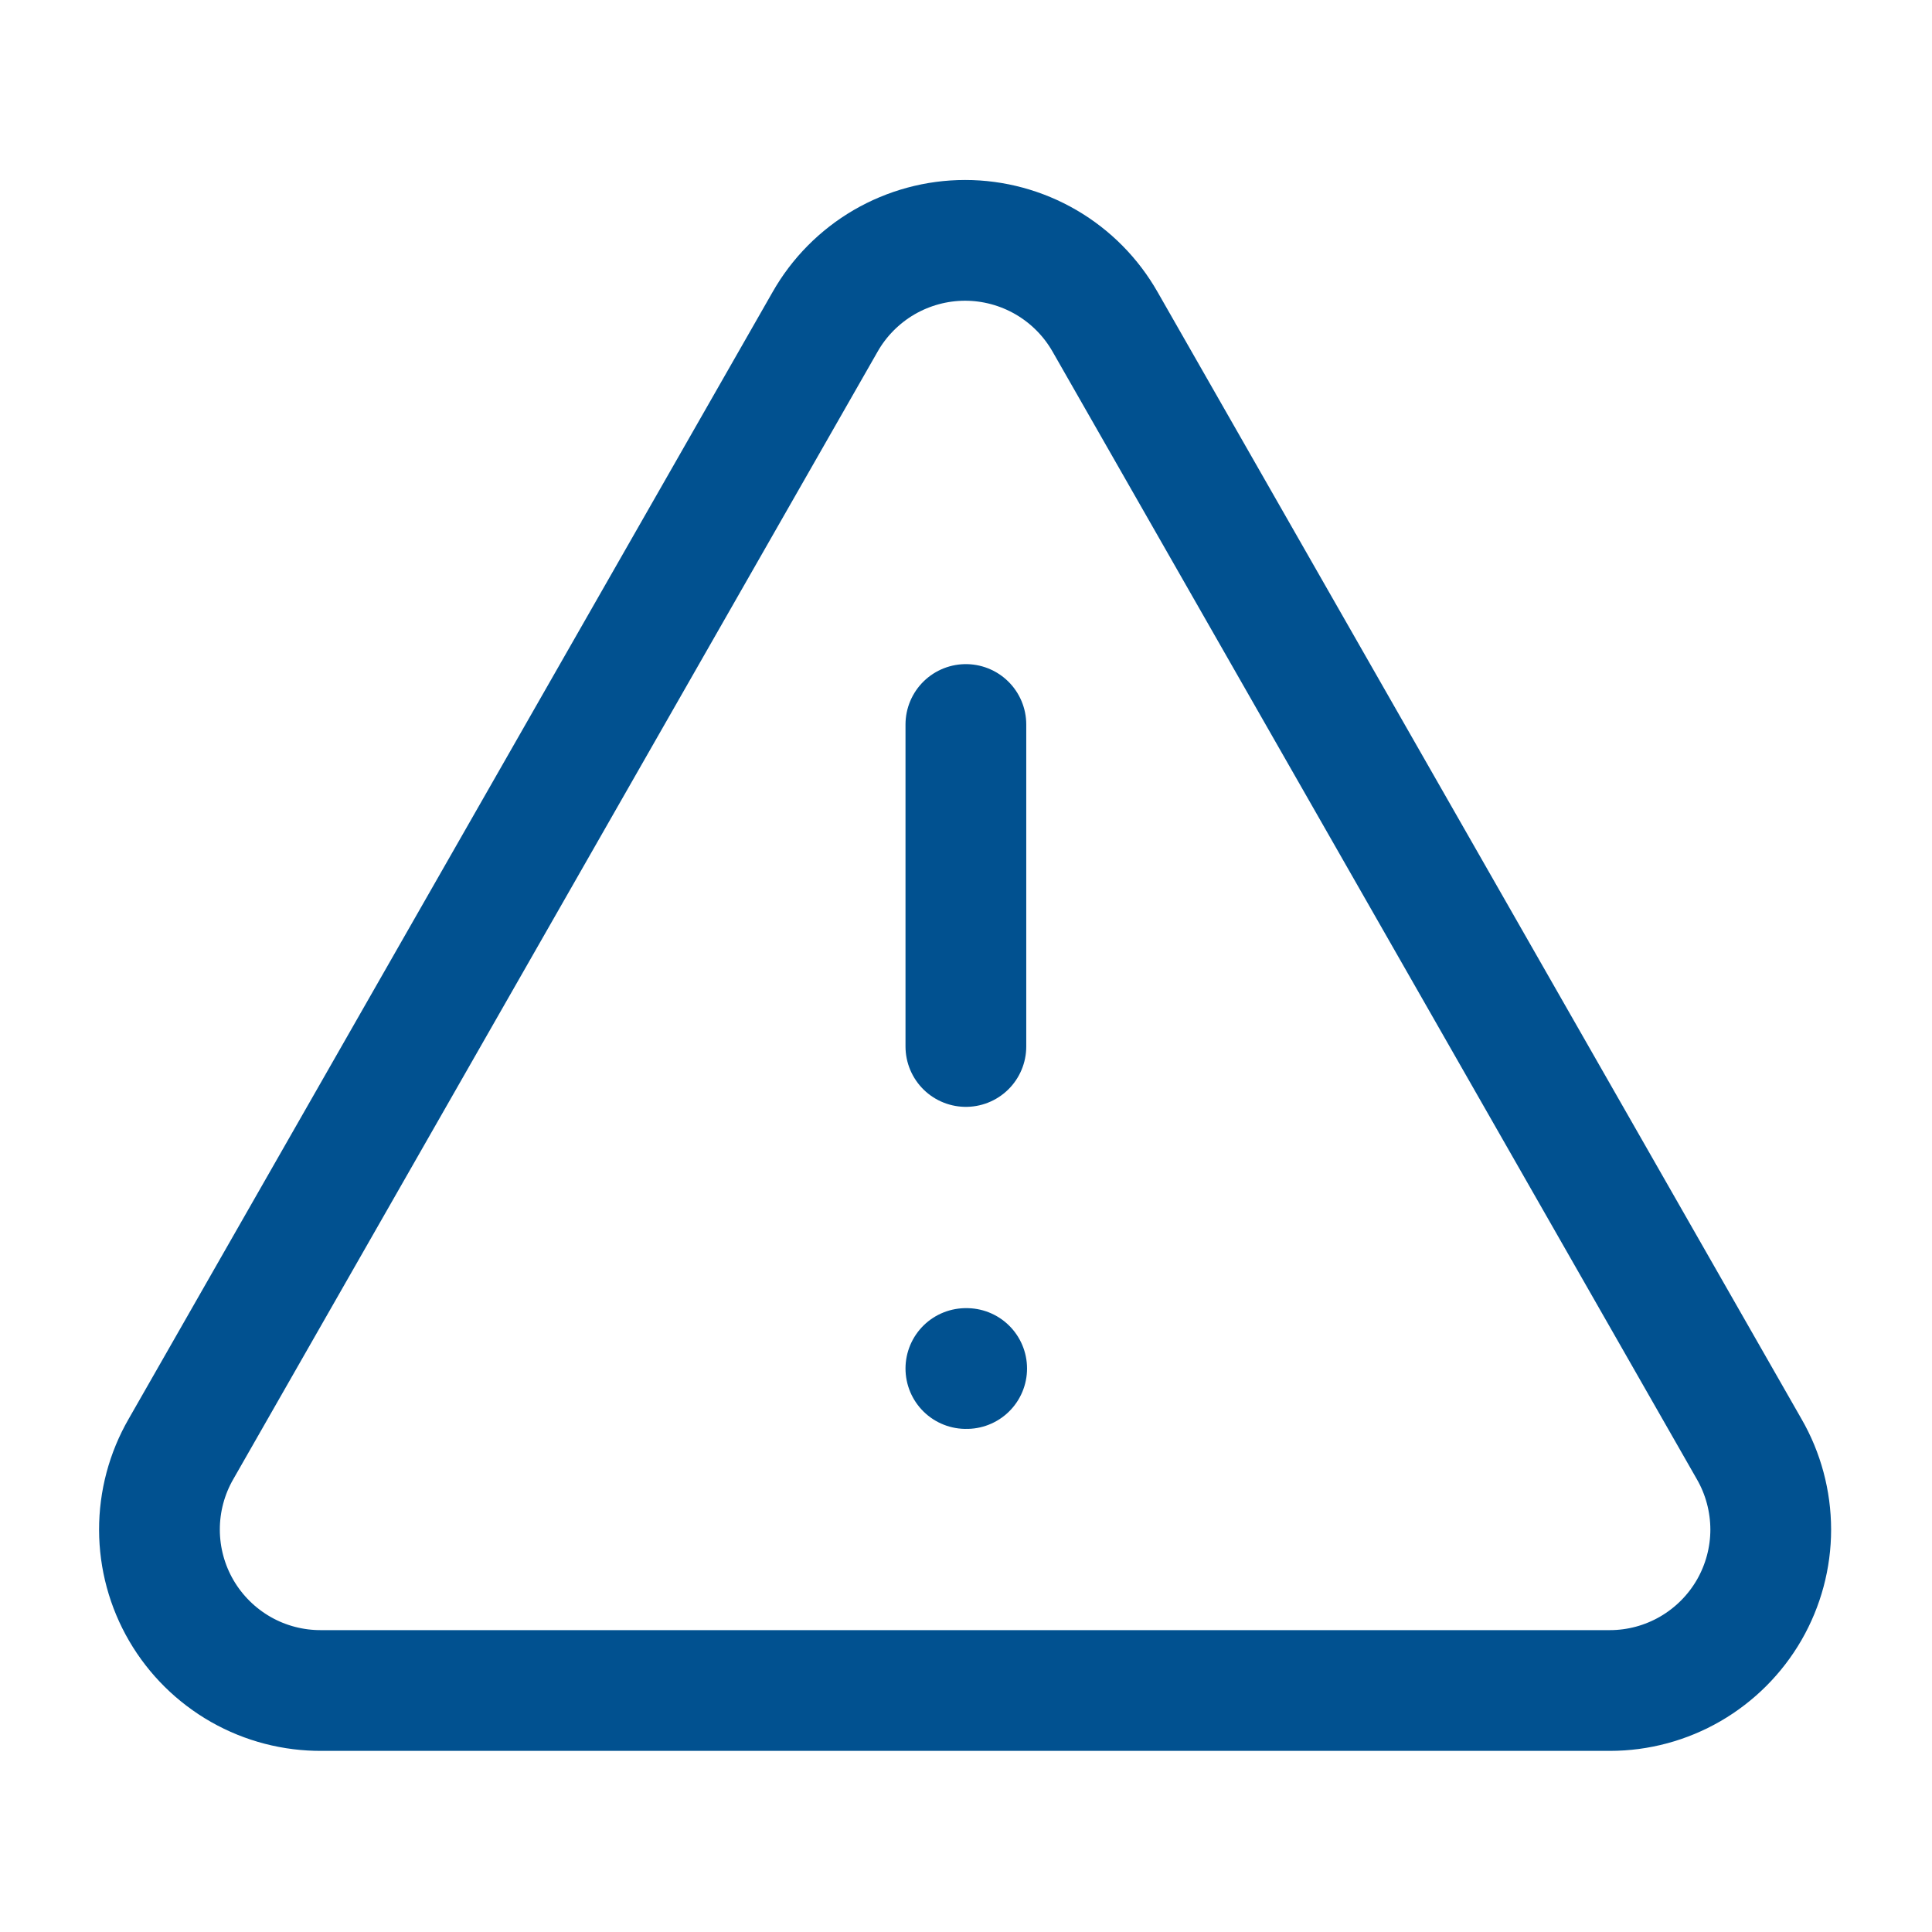
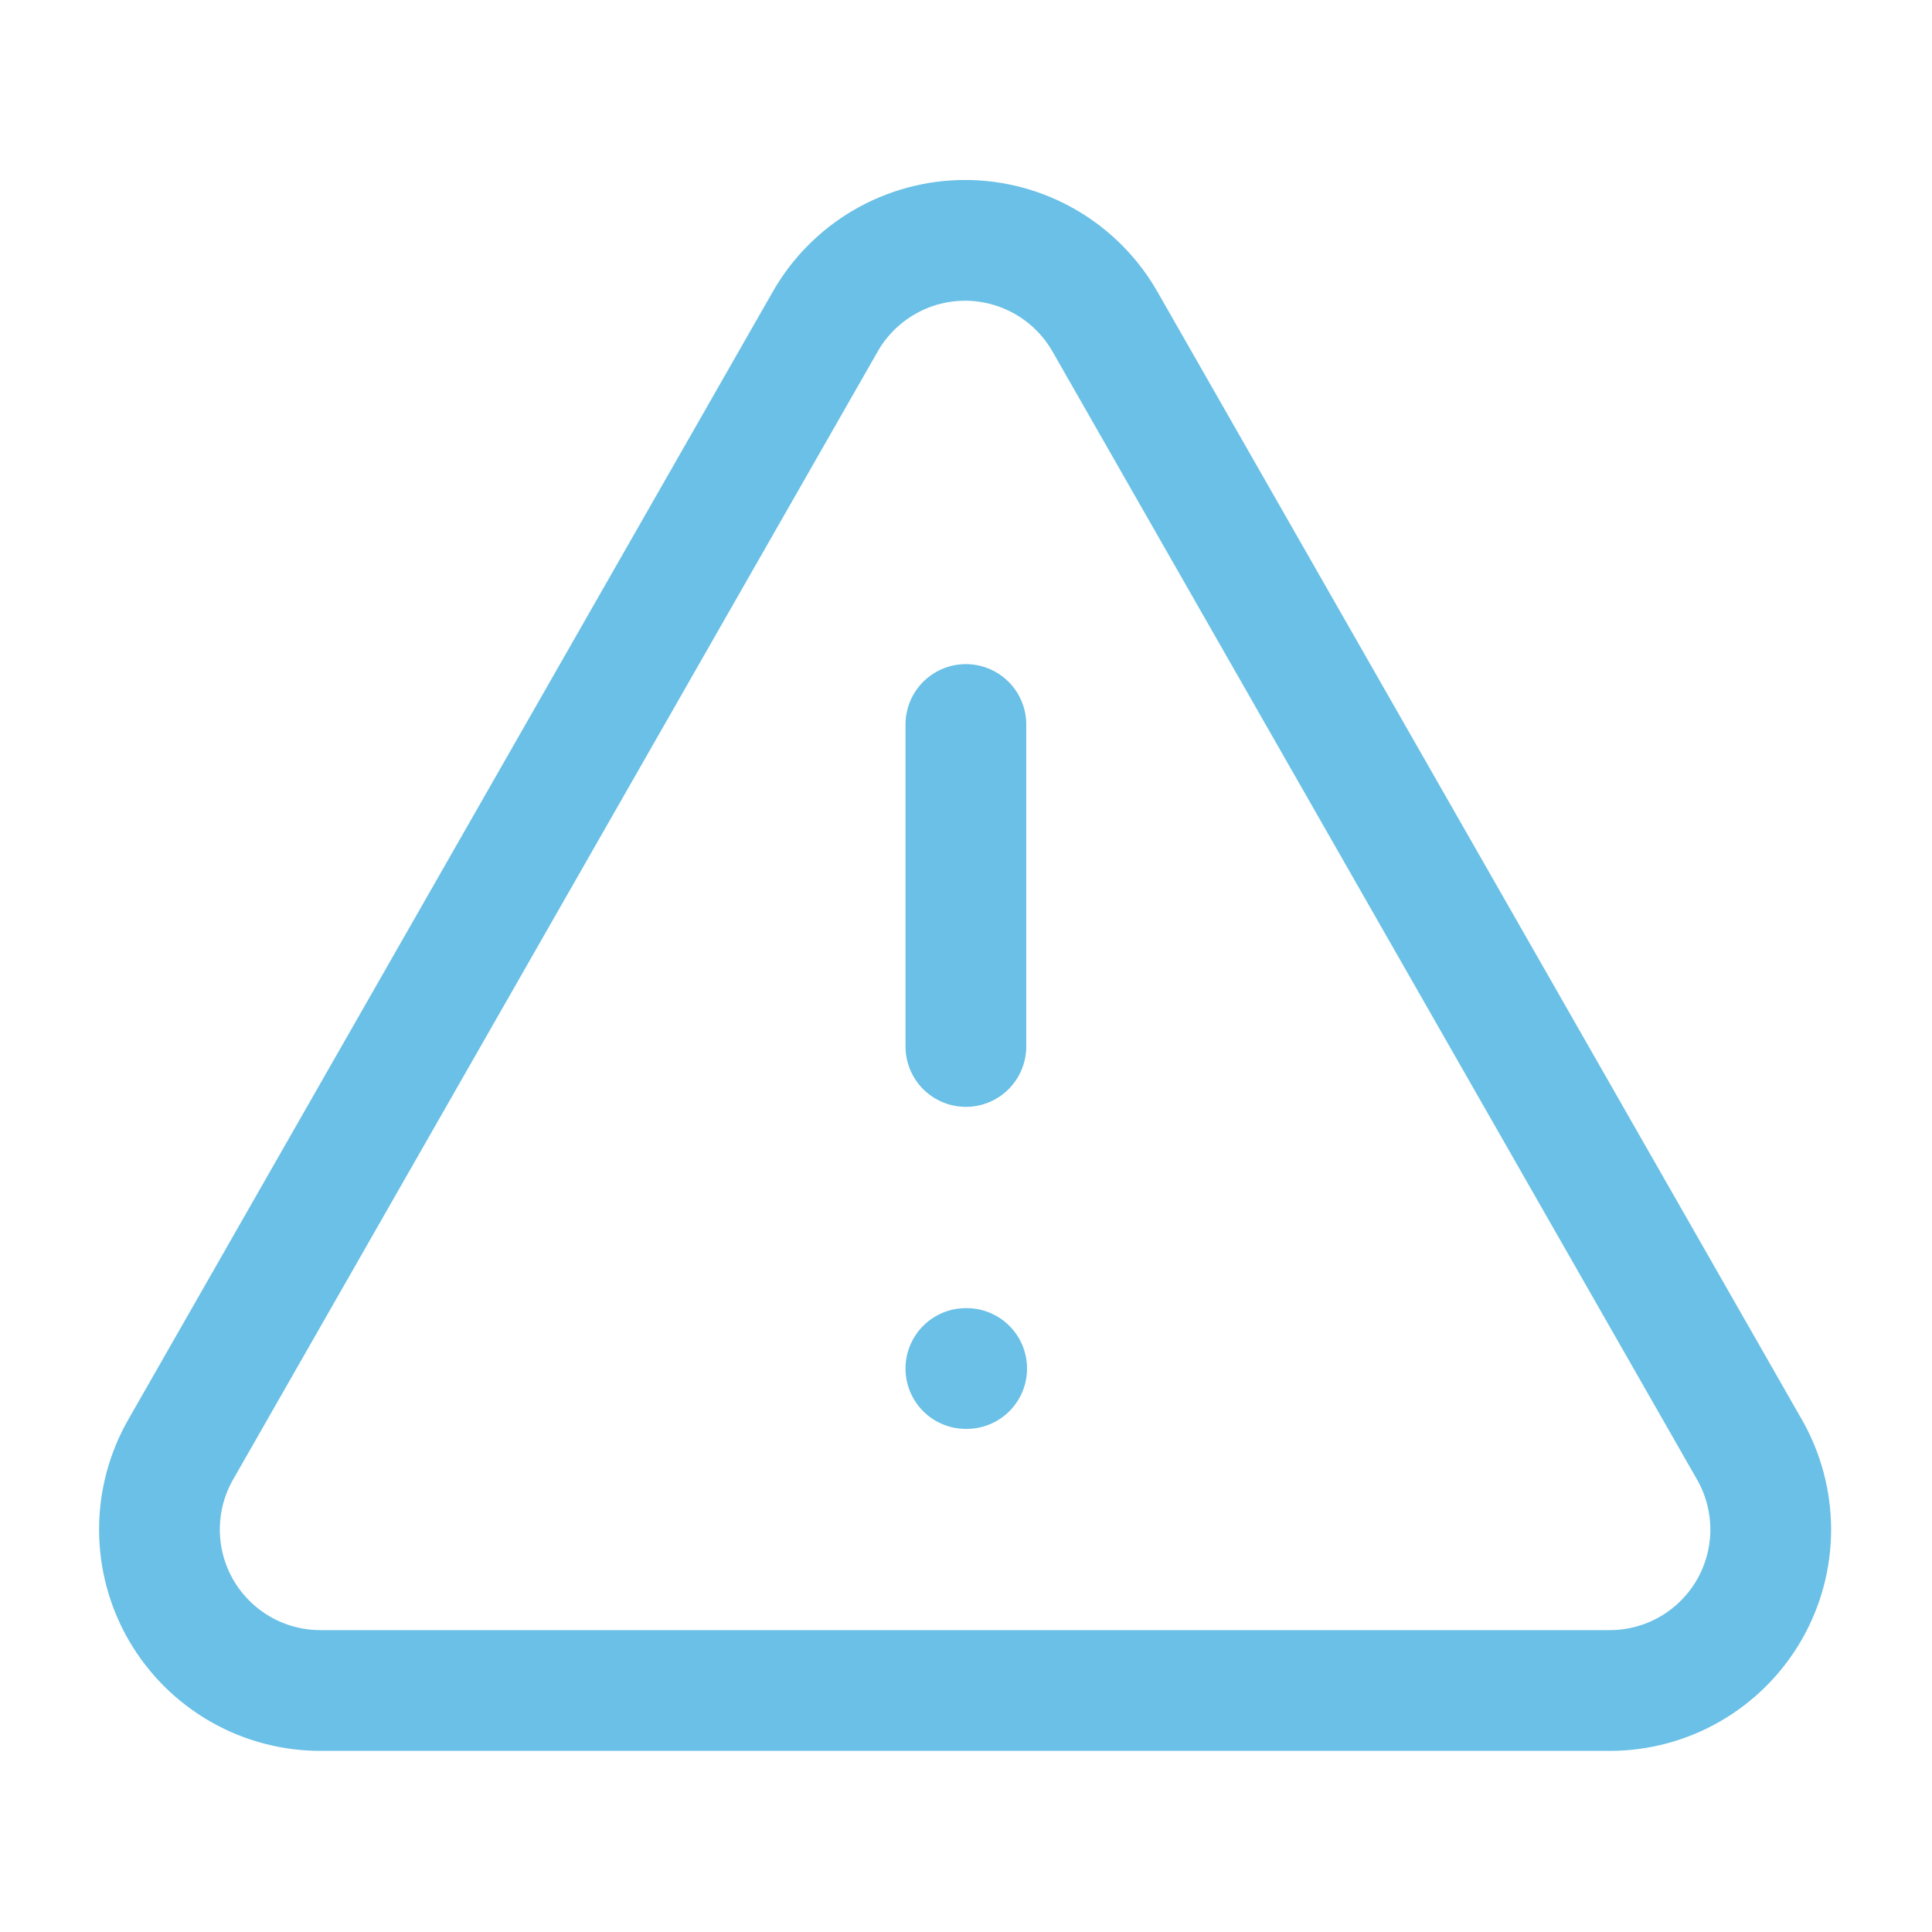
<svg xmlns="http://www.w3.org/2000/svg" width="32" height="32" viewBox="0 0 32 32" fill="none">
  <path d="M15.998 12V17.333M15.998 22.667H16.011M28.971 24L18.305 5.333C18.072 4.923 17.735 4.582 17.327 4.344C16.92 4.107 16.456 3.981 15.985 3.981C15.513 3.981 15.05 4.107 14.642 4.344C14.235 4.582 13.897 4.923 13.665 5.333L2.998 24C2.763 24.407 2.64 24.869 2.641 25.339C2.642 25.809 2.767 26.271 3.004 26.677C3.241 27.083 3.581 27.419 3.99 27.652C4.398 27.884 4.861 28.004 5.331 28H26.665C27.133 28 27.592 27.876 27.997 27.642C28.402 27.407 28.738 27.071 28.972 26.666C29.206 26.26 29.329 25.8 29.329 25.333C29.328 24.865 29.205 24.405 28.971 24Z" stroke="url(#paint0_linear_1816_289)" stroke-width="2" stroke-linecap="round" stroke-linejoin="round" />
  <defs>
    <linearGradient id="paint0_linear_1816_289" x1="2.648" y1="15.994" x2="29.329" y2="15.994" gradientUnits="userSpaceOnUse">
-       <stop stop-color="#015190" />
-       <stop offset="1" stop-color="#015190" />
+       <stop stop-color="#6AC0E6" />
+       <stop offset="1" stop-color="#6AC0E6" />
    </linearGradient>
  </defs>
</svg>
